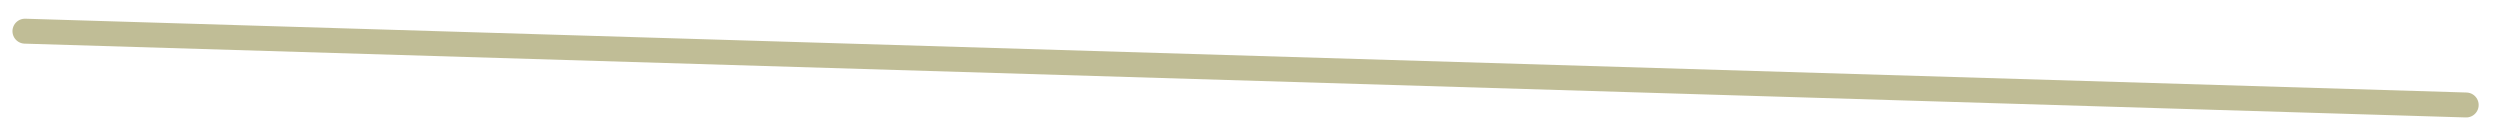
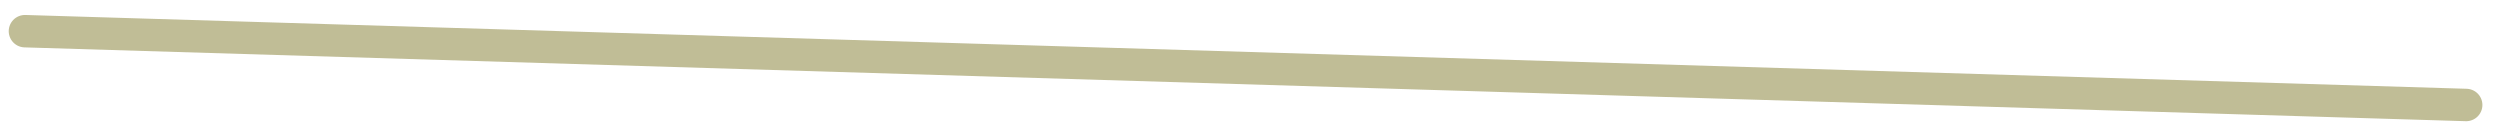
<svg xmlns="http://www.w3.org/2000/svg" viewBox="0 0 401 20">
-   <path id="Line-copy-3" fill="none" stroke="#c0bd96" stroke-width="4" stroke-linecap="round" stroke-linejoin="round" d="M 3.999 5.001 L 395.577 16.839" />
+   <path id="Line-copy-3" fill="none" stroke="#c0bd96" stroke-width="5.2" stroke-linecap="round" stroke-linejoin="round" d="M 3.999 5.001 L 395.577 16.839" />
</svg>
